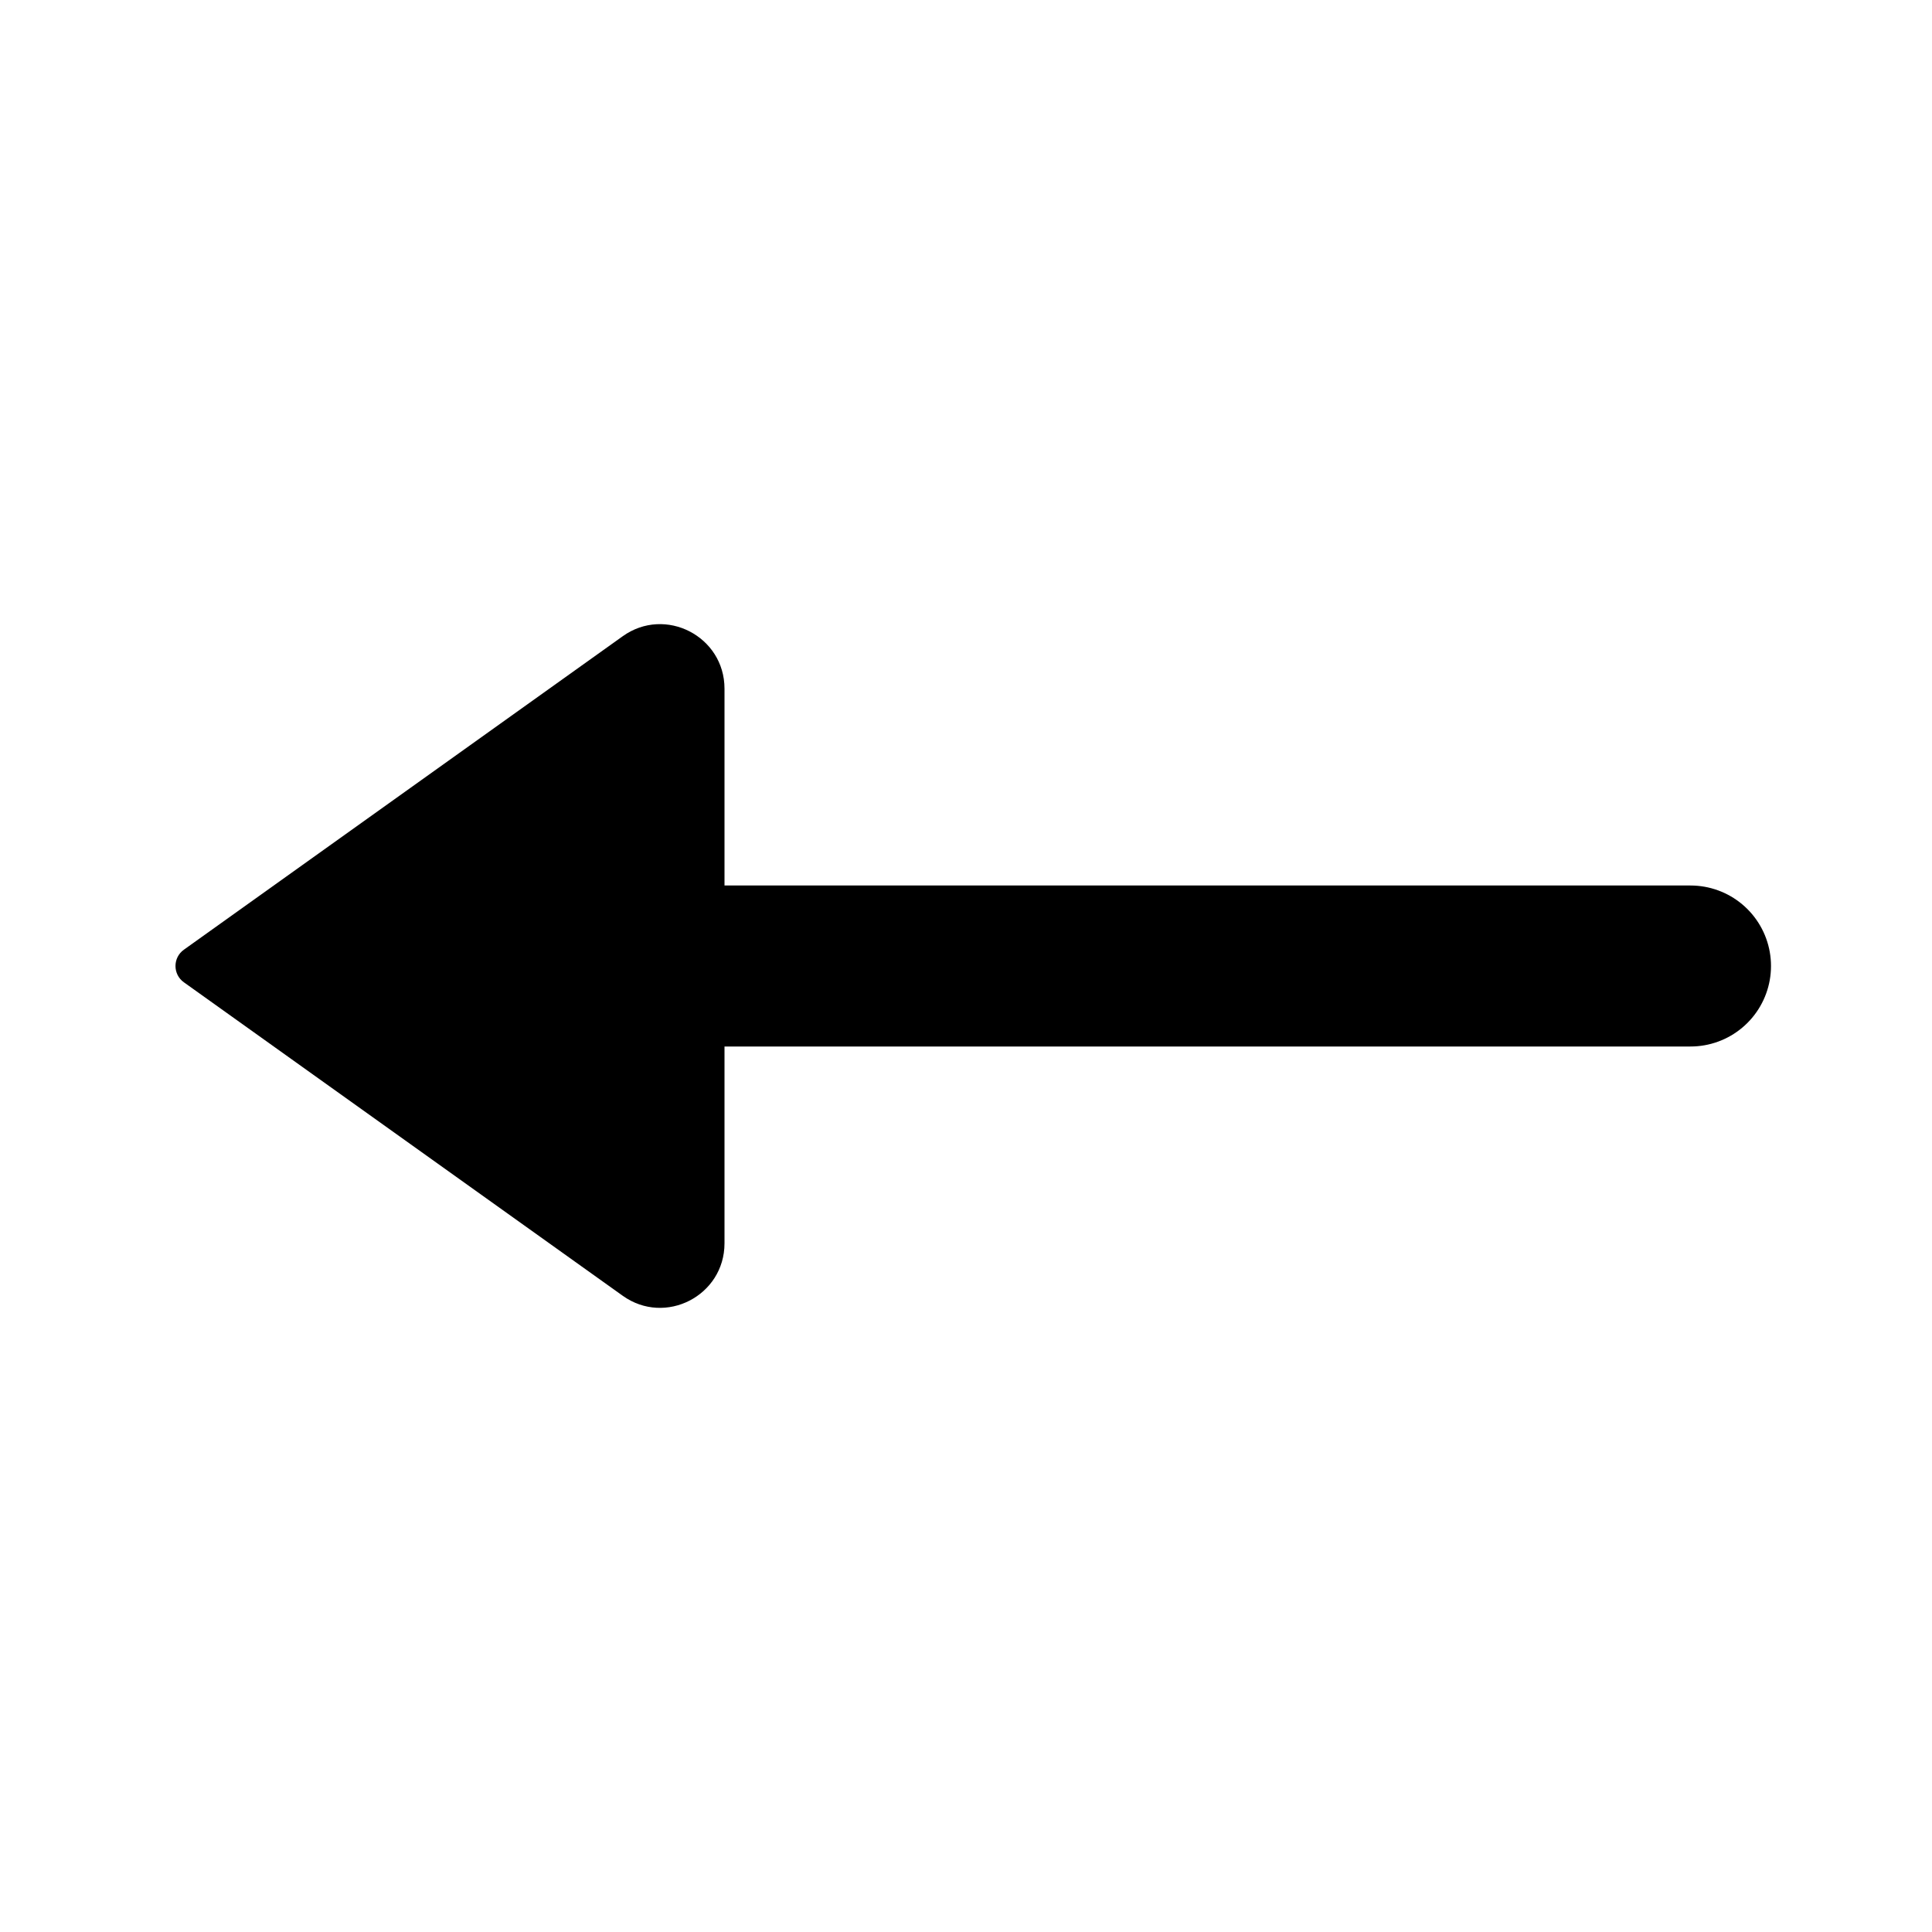
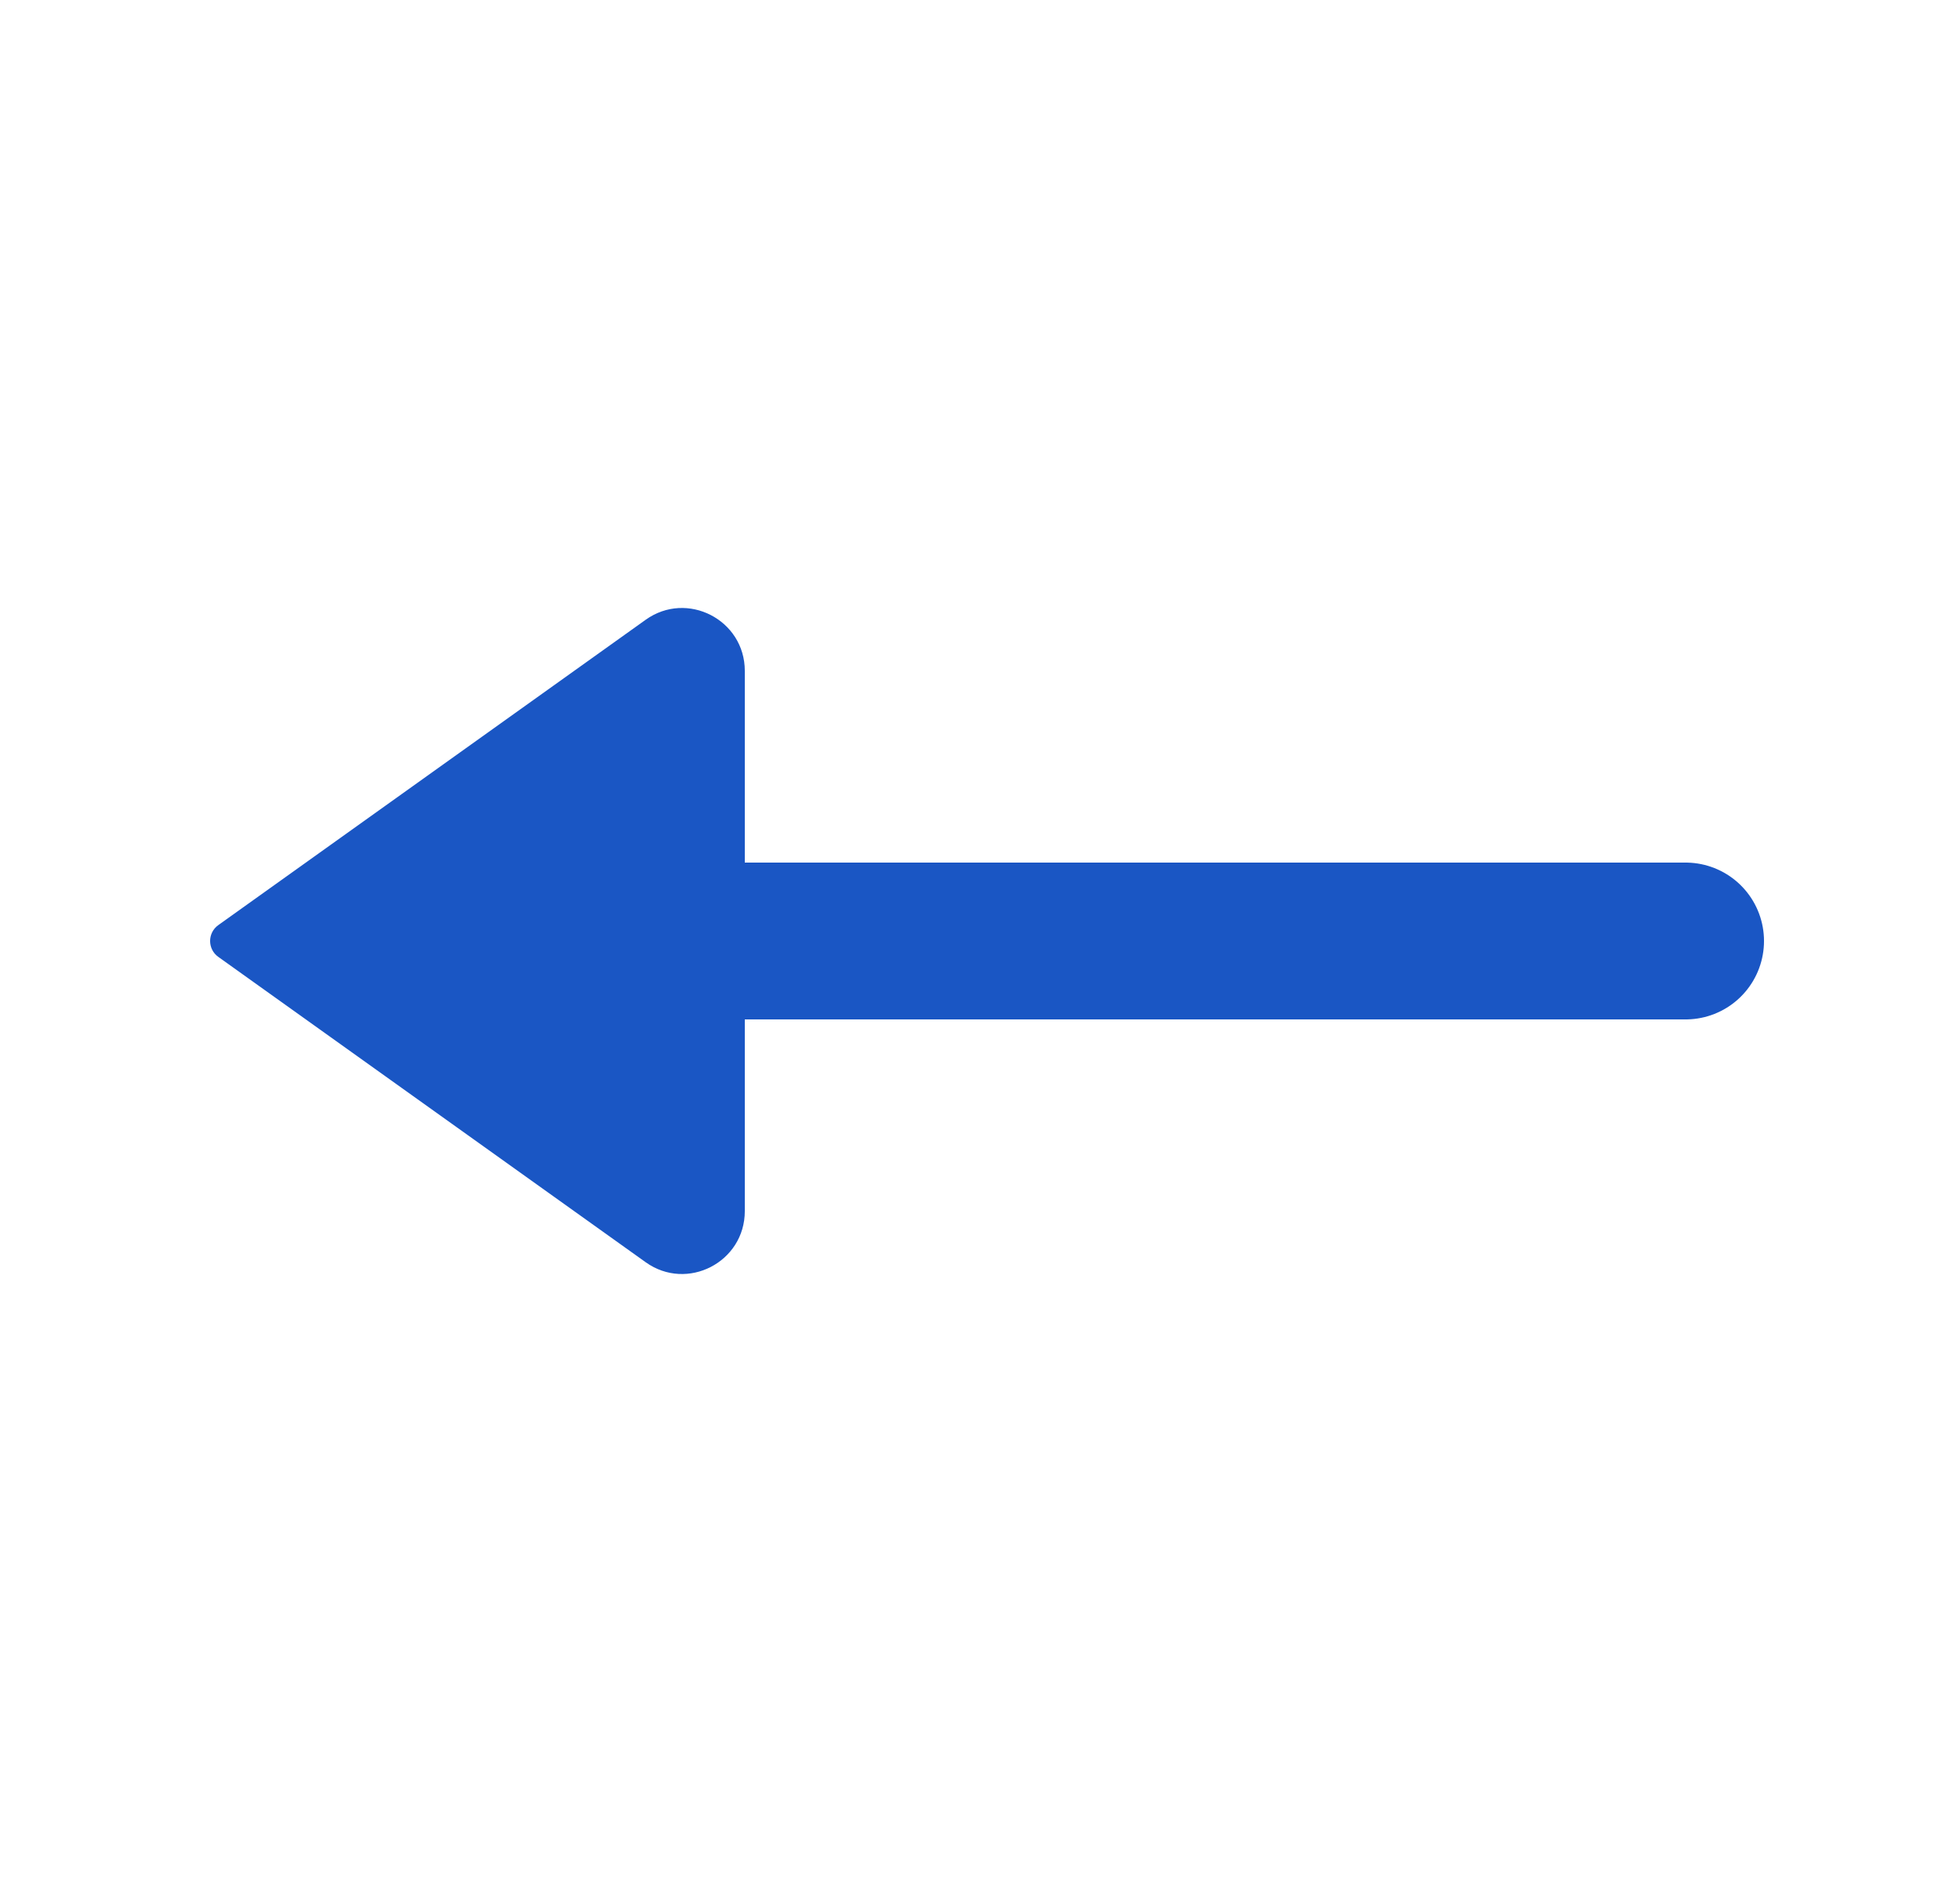
- <svg xmlns="http://www.w3.org/2000/svg" width="24" height="24" viewBox="0 0 24 24" fill="none">
-   <path d="M7 12H21" stroke="black" stroke-width="2" stroke-linecap="round" stroke-linejoin="round" />
-   <path d="M2.285 11.797L7.735 7.904C8.264 7.525 9 7.904 9 8.555V15.445C9 16.096 8.264 16.475 7.735 16.096L2.285 12.203C2.145 12.104 2.145 11.896 2.285 11.797Z" fill="black" />
+ <svg xmlns="http://www.w3.org/2000/svg" width="25" height="24" viewBox="0 0 25 24" fill="none">
+   <path d="M7.5 12H21.5" stroke="#1A56C4" stroke-width="2" stroke-linecap="round" stroke-linejoin="round" />
+   <path d="M2.785 11.797L8.235 7.904C8.764 7.525 9.5 7.904 9.5 8.555V15.445C9.5 16.096 8.764 16.475 8.235 16.096L2.785 12.203C2.645 12.104 2.645 11.896 2.785 11.797Z" fill="#1A56C4" />
</svg>
